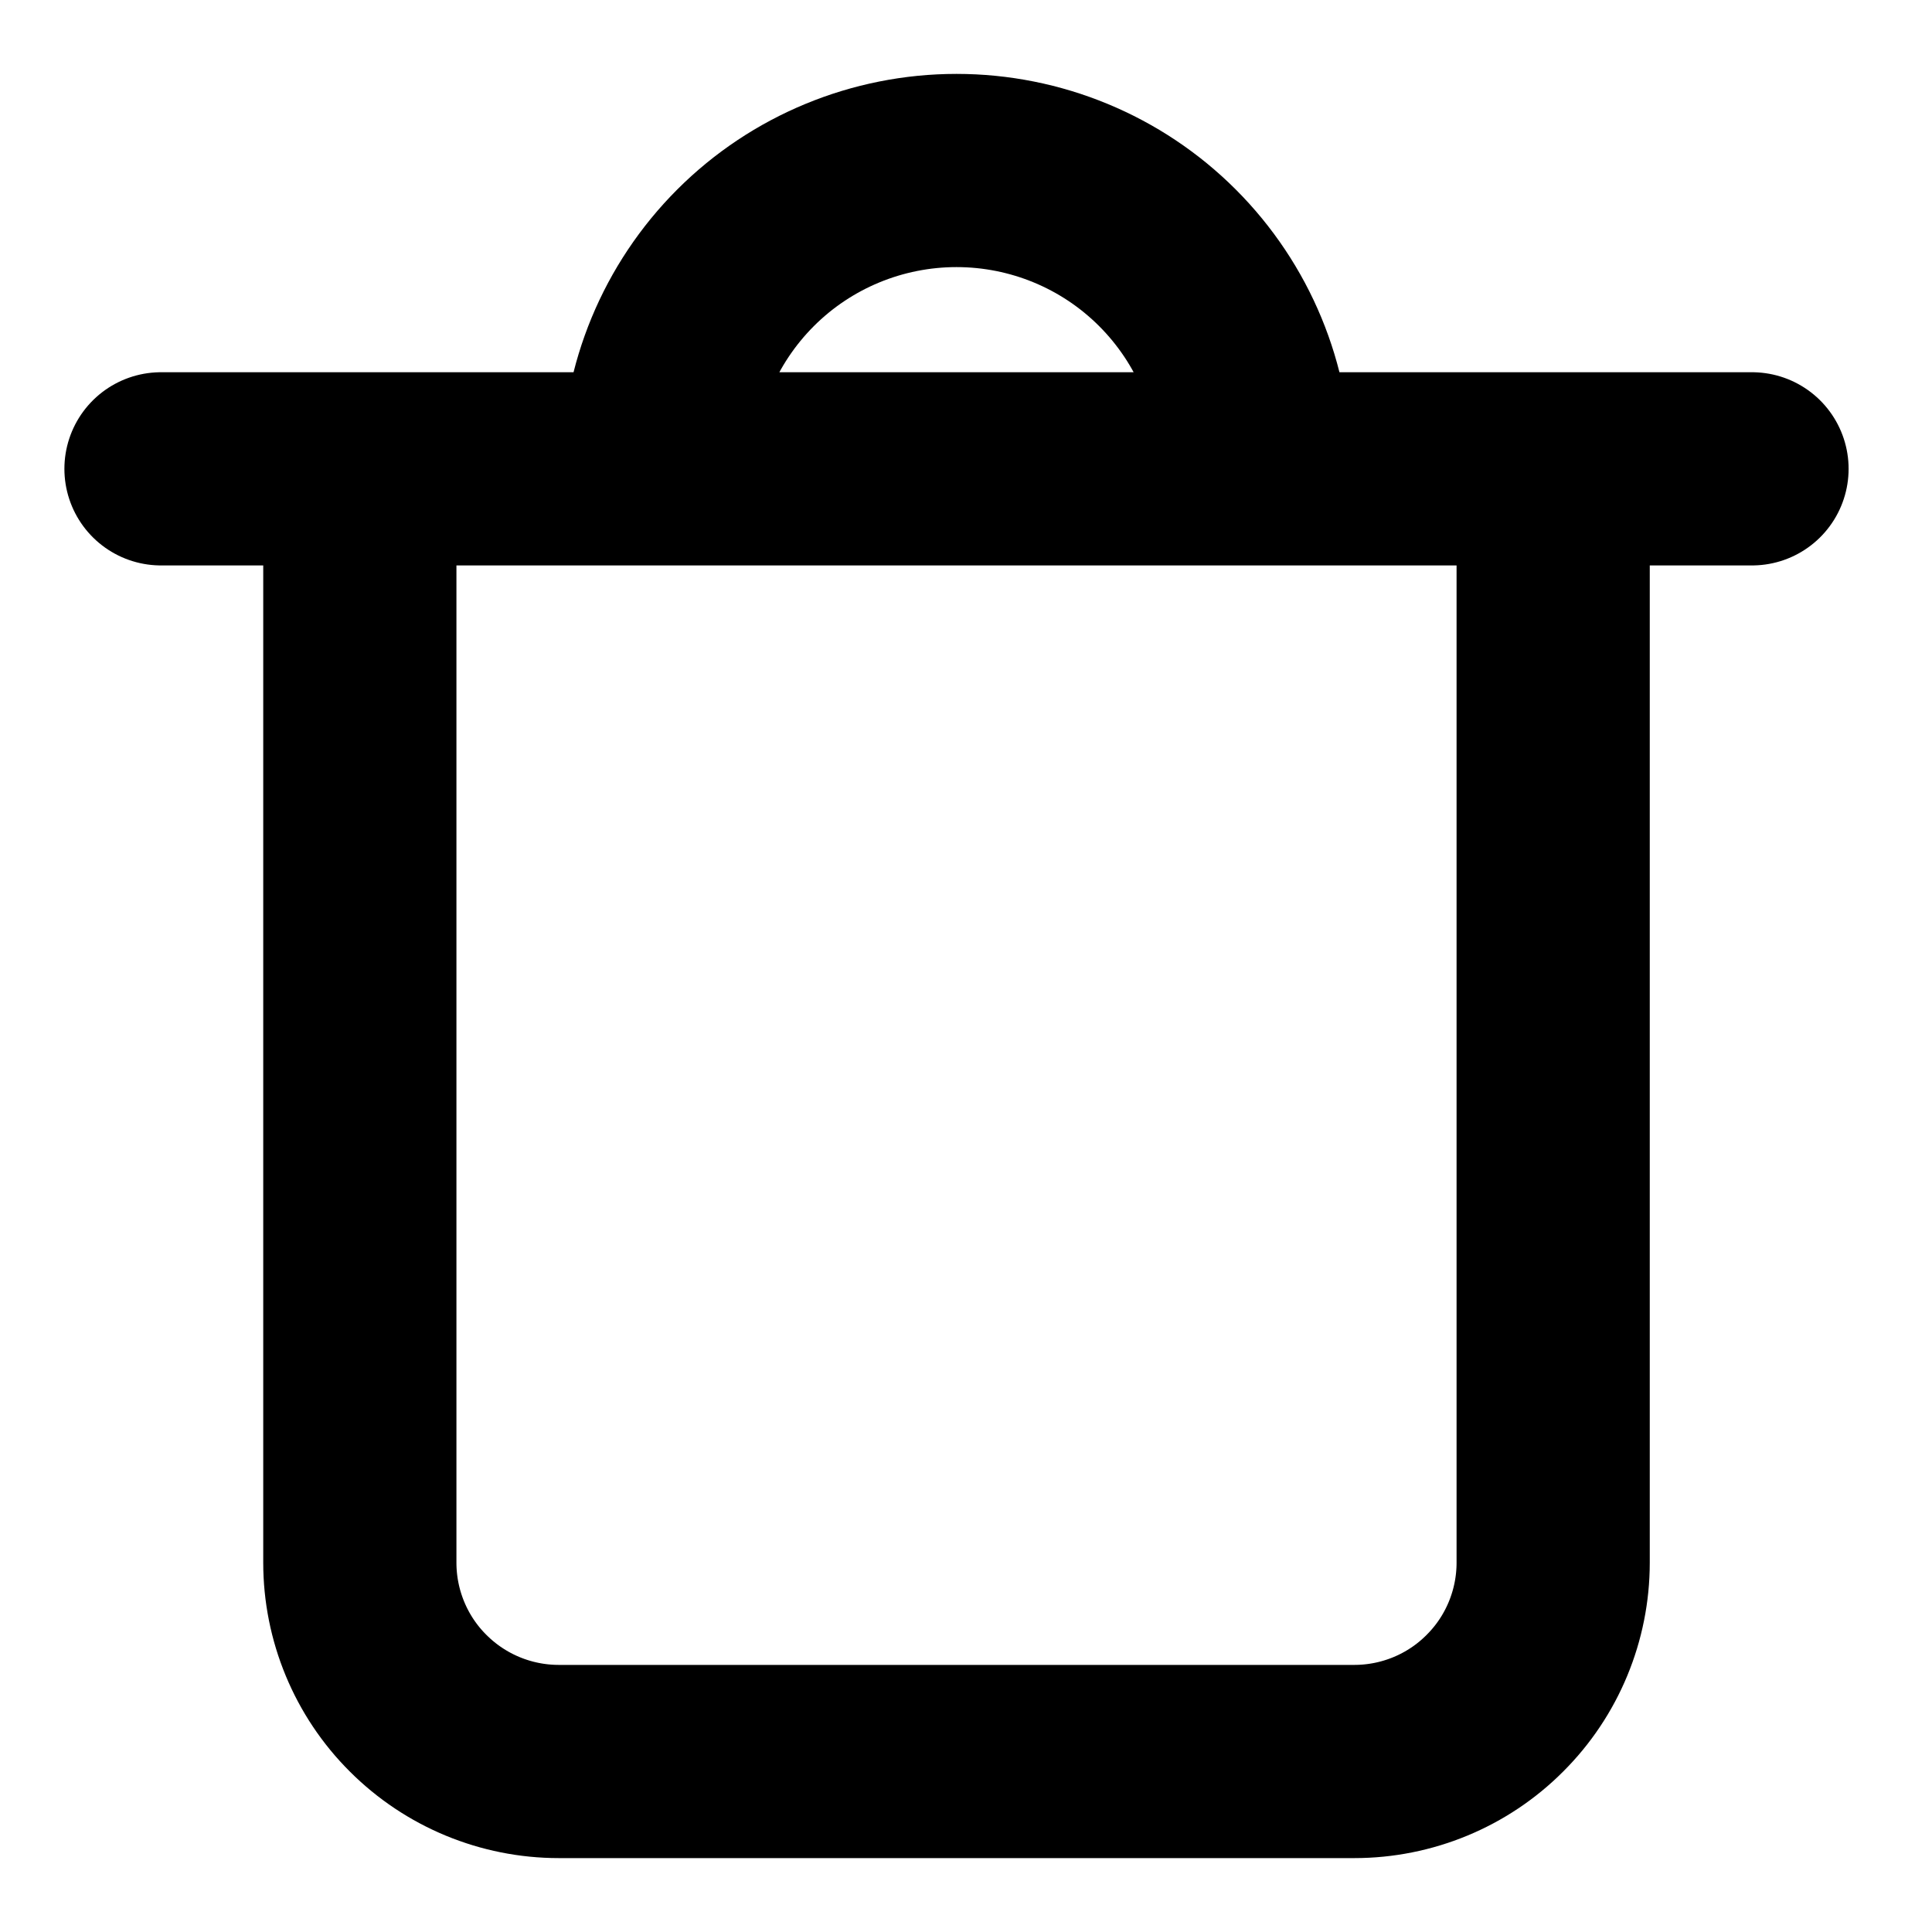
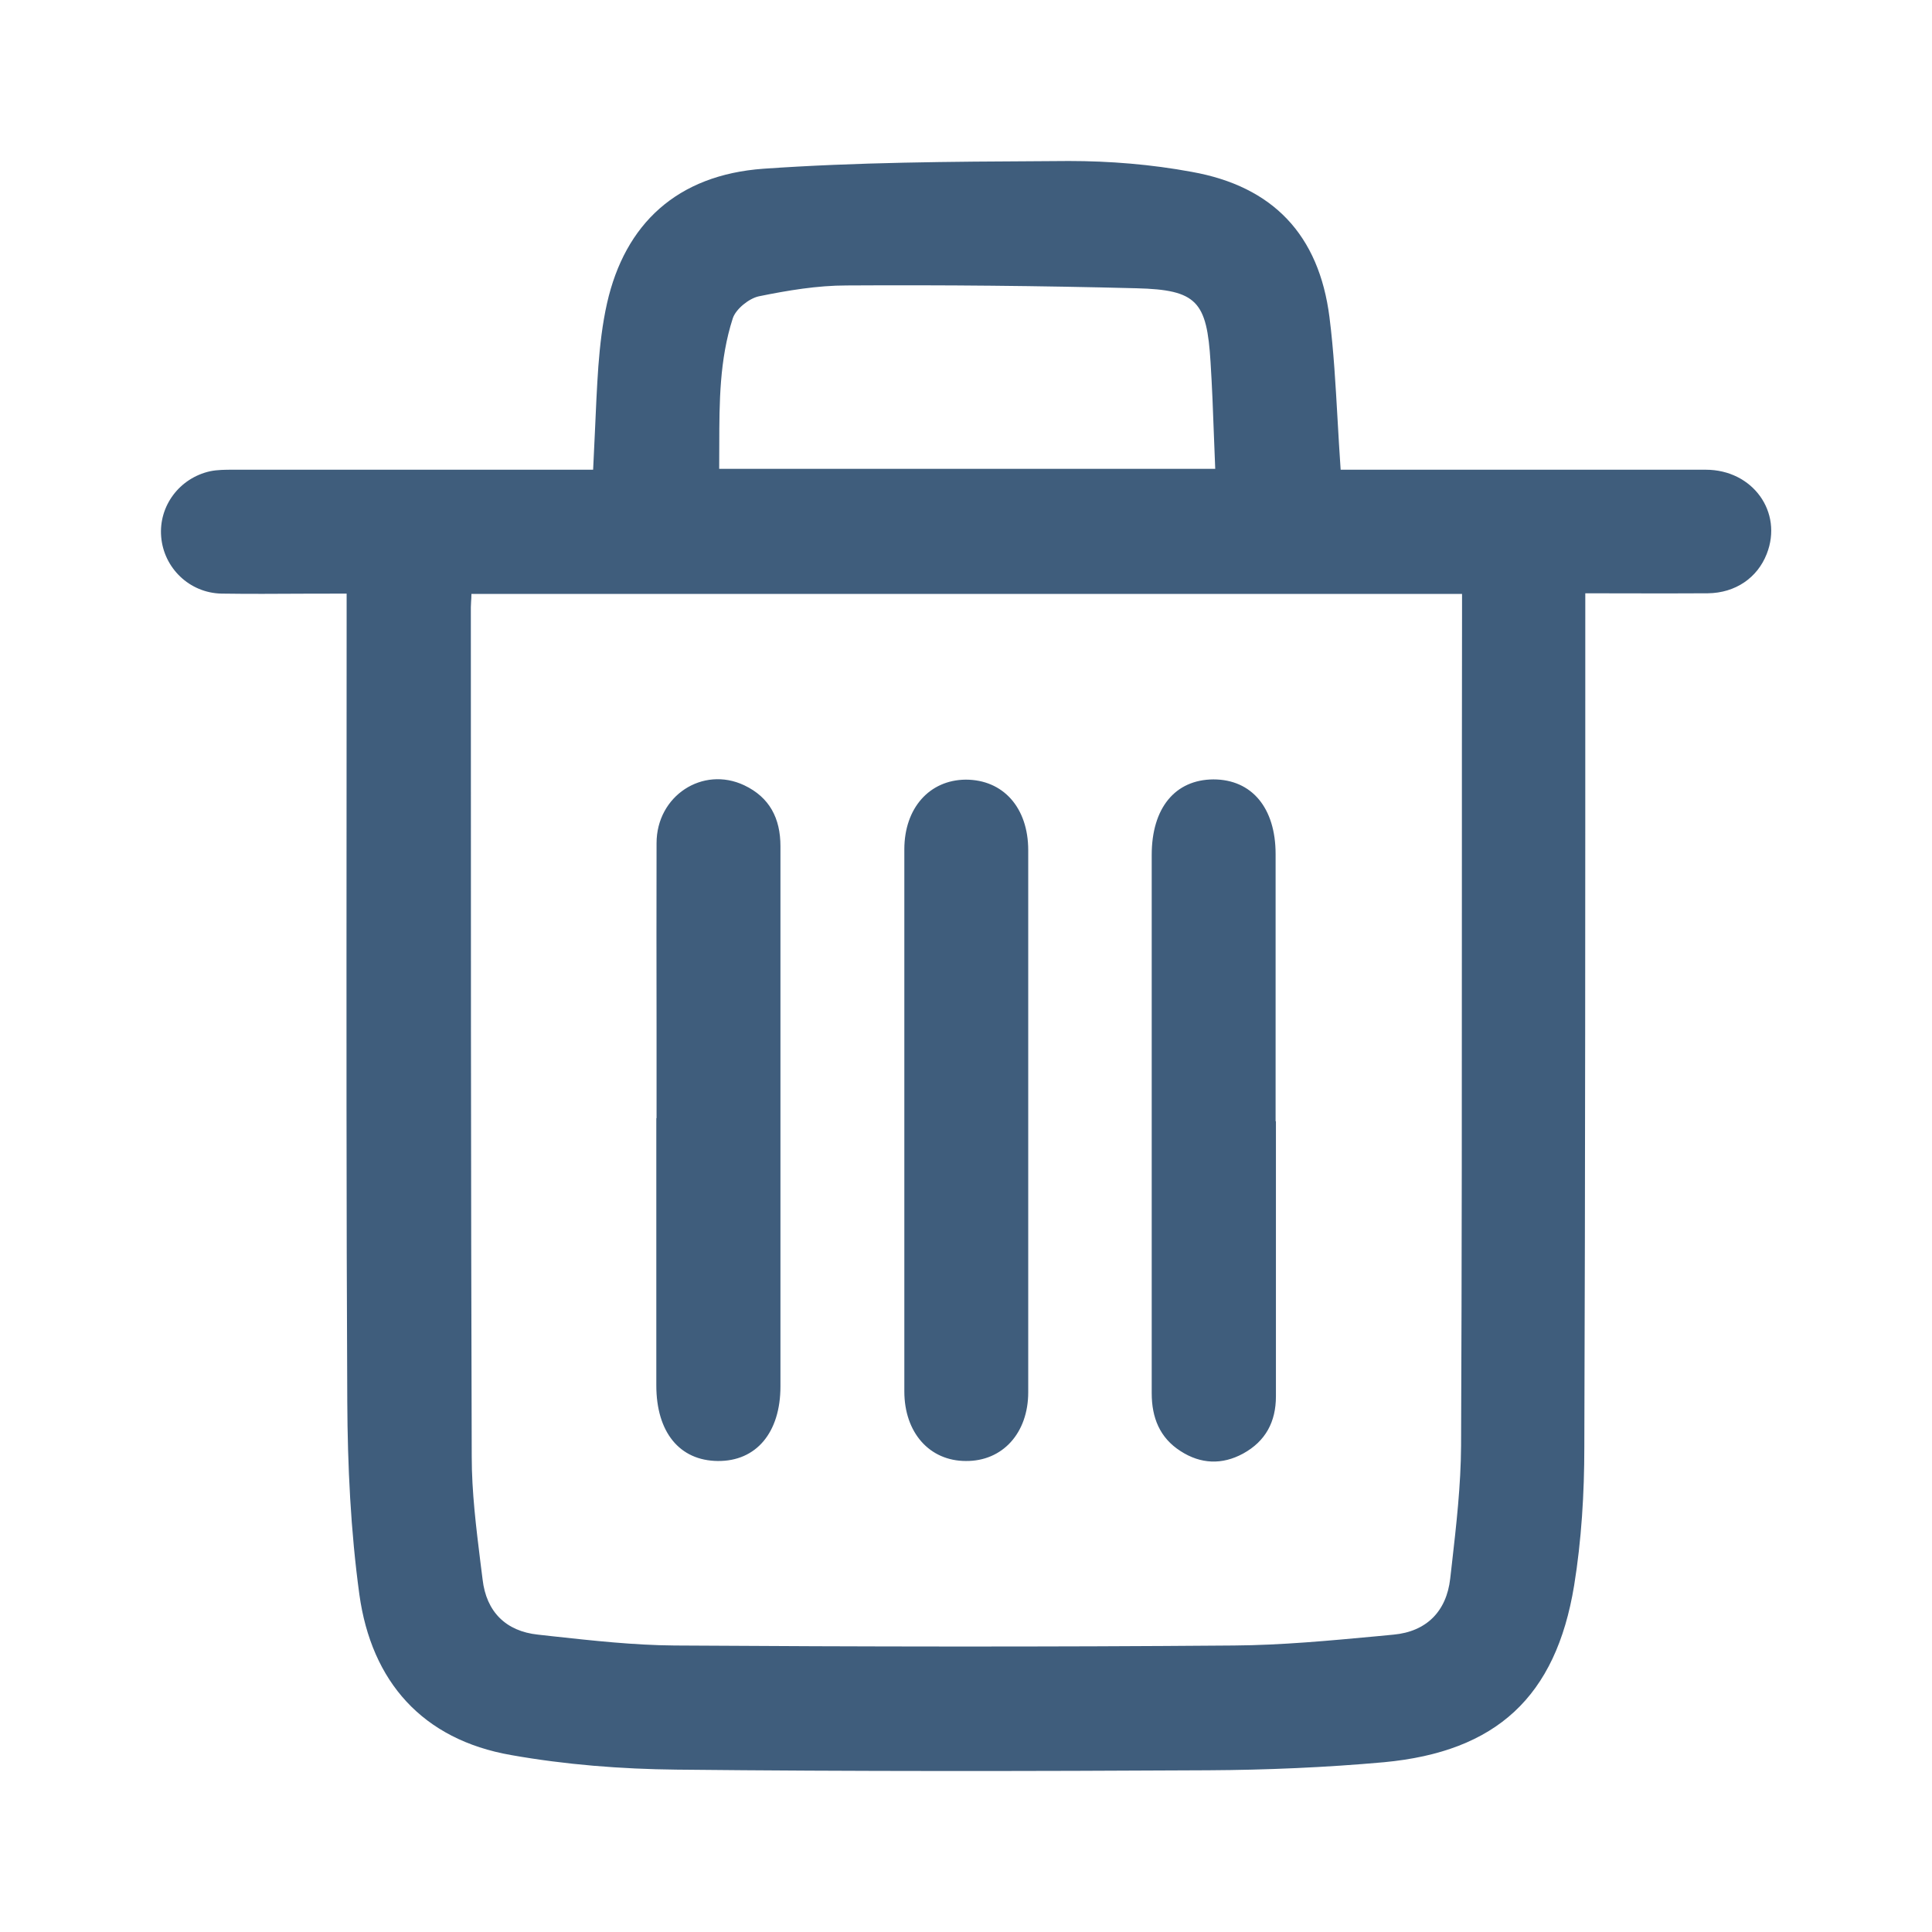
- <svg xmlns="http://www.w3.org/2000/svg" width="12" height="12" viewBox="0 0 12 12" fill="none">
-   <path d="M2.235 2.912V9.706C2.235 10.033 2.365 10.348 2.597 10.579C2.829 10.811 3.143 10.941 3.471 10.941H8.412C8.739 10.941 9.054 10.811 9.285 10.579C9.517 10.348 9.647 10.033 9.647 9.706V2.912M4.088 2.912C4.088 2.42 4.283 1.949 4.631 1.601C4.978 1.254 5.45 1.059 5.941 1.059V1.059C6.433 1.059 6.904 1.254 7.251 1.601C7.599 1.949 7.794 2.42 7.794 2.912V2.912H4.088ZM4.088 2.912H7.794H4.088ZM4.088 2.912H2.235H4.088ZM7.794 2.912H9.647H7.794ZM10.882 2.912H9.647H10.882ZM1 2.912H2.235H1Z" stroke="black" stroke-width="1.2" stroke-linecap="round" stroke-linejoin="round" />
+ <svg xmlns="http://www.w3.org/2000/svg" width="24" height="24" viewBox="0 0 24 24" fill="none">
+   <path fill-rule="evenodd" clip-rule="evenodd" d="M3.777 7.375H3.777H3.777C3.952 7.375 4.128 7.374 4.306 7.374V7.678C4.306 8.489 4.306 9.301 4.305 10.112C4.304 12.546 4.302 14.979 4.314 17.413C4.318 18.21 4.356 19.017 4.464 19.806C4.614 20.891 5.249 21.61 6.349 21.802C7.026 21.922 7.718 21.976 8.403 21.983C10.603 22.006 12.807 22.003 15.011 21.991C15.738 21.987 16.469 21.956 17.192 21.891C18.589 21.76 19.327 21.079 19.554 19.698C19.646 19.133 19.681 18.548 19.681 17.975C19.693 14.544 19.693 11.117 19.693 7.685V7.37C19.872 7.37 20.048 7.37 20.221 7.371C20.559 7.372 20.888 7.372 21.216 7.37C21.558 7.366 21.831 7.178 21.947 6.881C22.151 6.362 21.774 5.835 21.189 5.835H16.912H16.654C16.639 5.626 16.628 5.419 16.616 5.215L16.616 5.215C16.591 4.781 16.568 4.357 16.515 3.939C16.385 2.919 15.815 2.315 14.804 2.135C14.303 2.042 13.784 2 13.277 2L12.972 2.002C11.811 2.008 10.644 2.015 9.484 2.096C8.411 2.173 7.764 2.781 7.541 3.766C7.483 4.023 7.453 4.289 7.433 4.55C7.414 4.821 7.402 5.092 7.39 5.37C7.383 5.523 7.376 5.678 7.368 5.835H7.103H2.898C2.802 5.835 2.702 5.835 2.61 5.854C2.229 5.939 1.971 6.285 2.002 6.666C2.033 7.054 2.352 7.366 2.752 7.374C3.091 7.379 3.431 7.377 3.777 7.375ZM5.852 7.475C5.854 7.448 5.856 7.418 5.856 7.385V7.378H18.162V7.574C18.16 8.728 18.16 9.882 18.16 11.036C18.16 13.344 18.16 15.652 18.15 17.96C18.147 18.452 18.091 18.944 18.035 19.436L18.015 19.61C17.969 20.018 17.719 20.268 17.312 20.306L17.103 20.326C16.511 20.381 15.919 20.437 15.327 20.441C13.011 20.46 10.695 20.456 8.38 20.441C7.874 20.437 7.368 20.381 6.862 20.326L6.683 20.306C6.283 20.264 6.041 20.021 5.995 19.621C5.986 19.553 5.978 19.484 5.969 19.415C5.915 18.976 5.86 18.537 5.86 18.094C5.849 14.579 5.849 11.059 5.849 7.543V7.543C5.849 7.522 5.85 7.499 5.852 7.475ZM15.08 5.418C15.085 5.551 15.09 5.686 15.096 5.824H8.934C8.935 5.726 8.935 5.628 8.935 5.531V5.531V5.53C8.936 4.998 8.937 4.468 9.103 3.954C9.141 3.839 9.303 3.708 9.426 3.681C9.784 3.608 10.153 3.546 10.518 3.546C11.719 3.539 12.919 3.55 14.119 3.581C14.869 3.6 14.992 3.743 15.038 4.5C15.057 4.803 15.069 5.105 15.08 5.418L15.08 5.418ZM8.156 12.752C8.156 13.131 8.156 13.511 8.156 13.89H8.153V17.21C8.153 17.791 8.441 18.145 8.918 18.149C9.395 18.153 9.695 17.795 9.695 17.222V14.744V10.512C9.695 10.166 9.561 9.905 9.245 9.755C8.73 9.512 8.156 9.885 8.156 10.474C8.154 11.233 8.155 11.992 8.156 12.752ZM11.234 13.894V10.551C11.234 10.039 11.545 9.689 11.996 9.685C12.461 9.685 12.773 10.032 12.773 10.562V17.295C12.773 17.803 12.453 18.153 11.999 18.149C11.545 18.149 11.234 17.795 11.234 17.284V13.894ZM15.85 17.345V13.929H15.846V10.609C15.846 10.036 15.55 9.682 15.073 9.682C14.596 9.685 14.307 10.039 14.307 10.62V11.921V17.307C14.307 17.611 14.407 17.861 14.665 18.026C14.915 18.188 15.181 18.199 15.442 18.057C15.723 17.903 15.85 17.661 15.85 17.345Z" fill="#3F5D7C" />
</svg>
